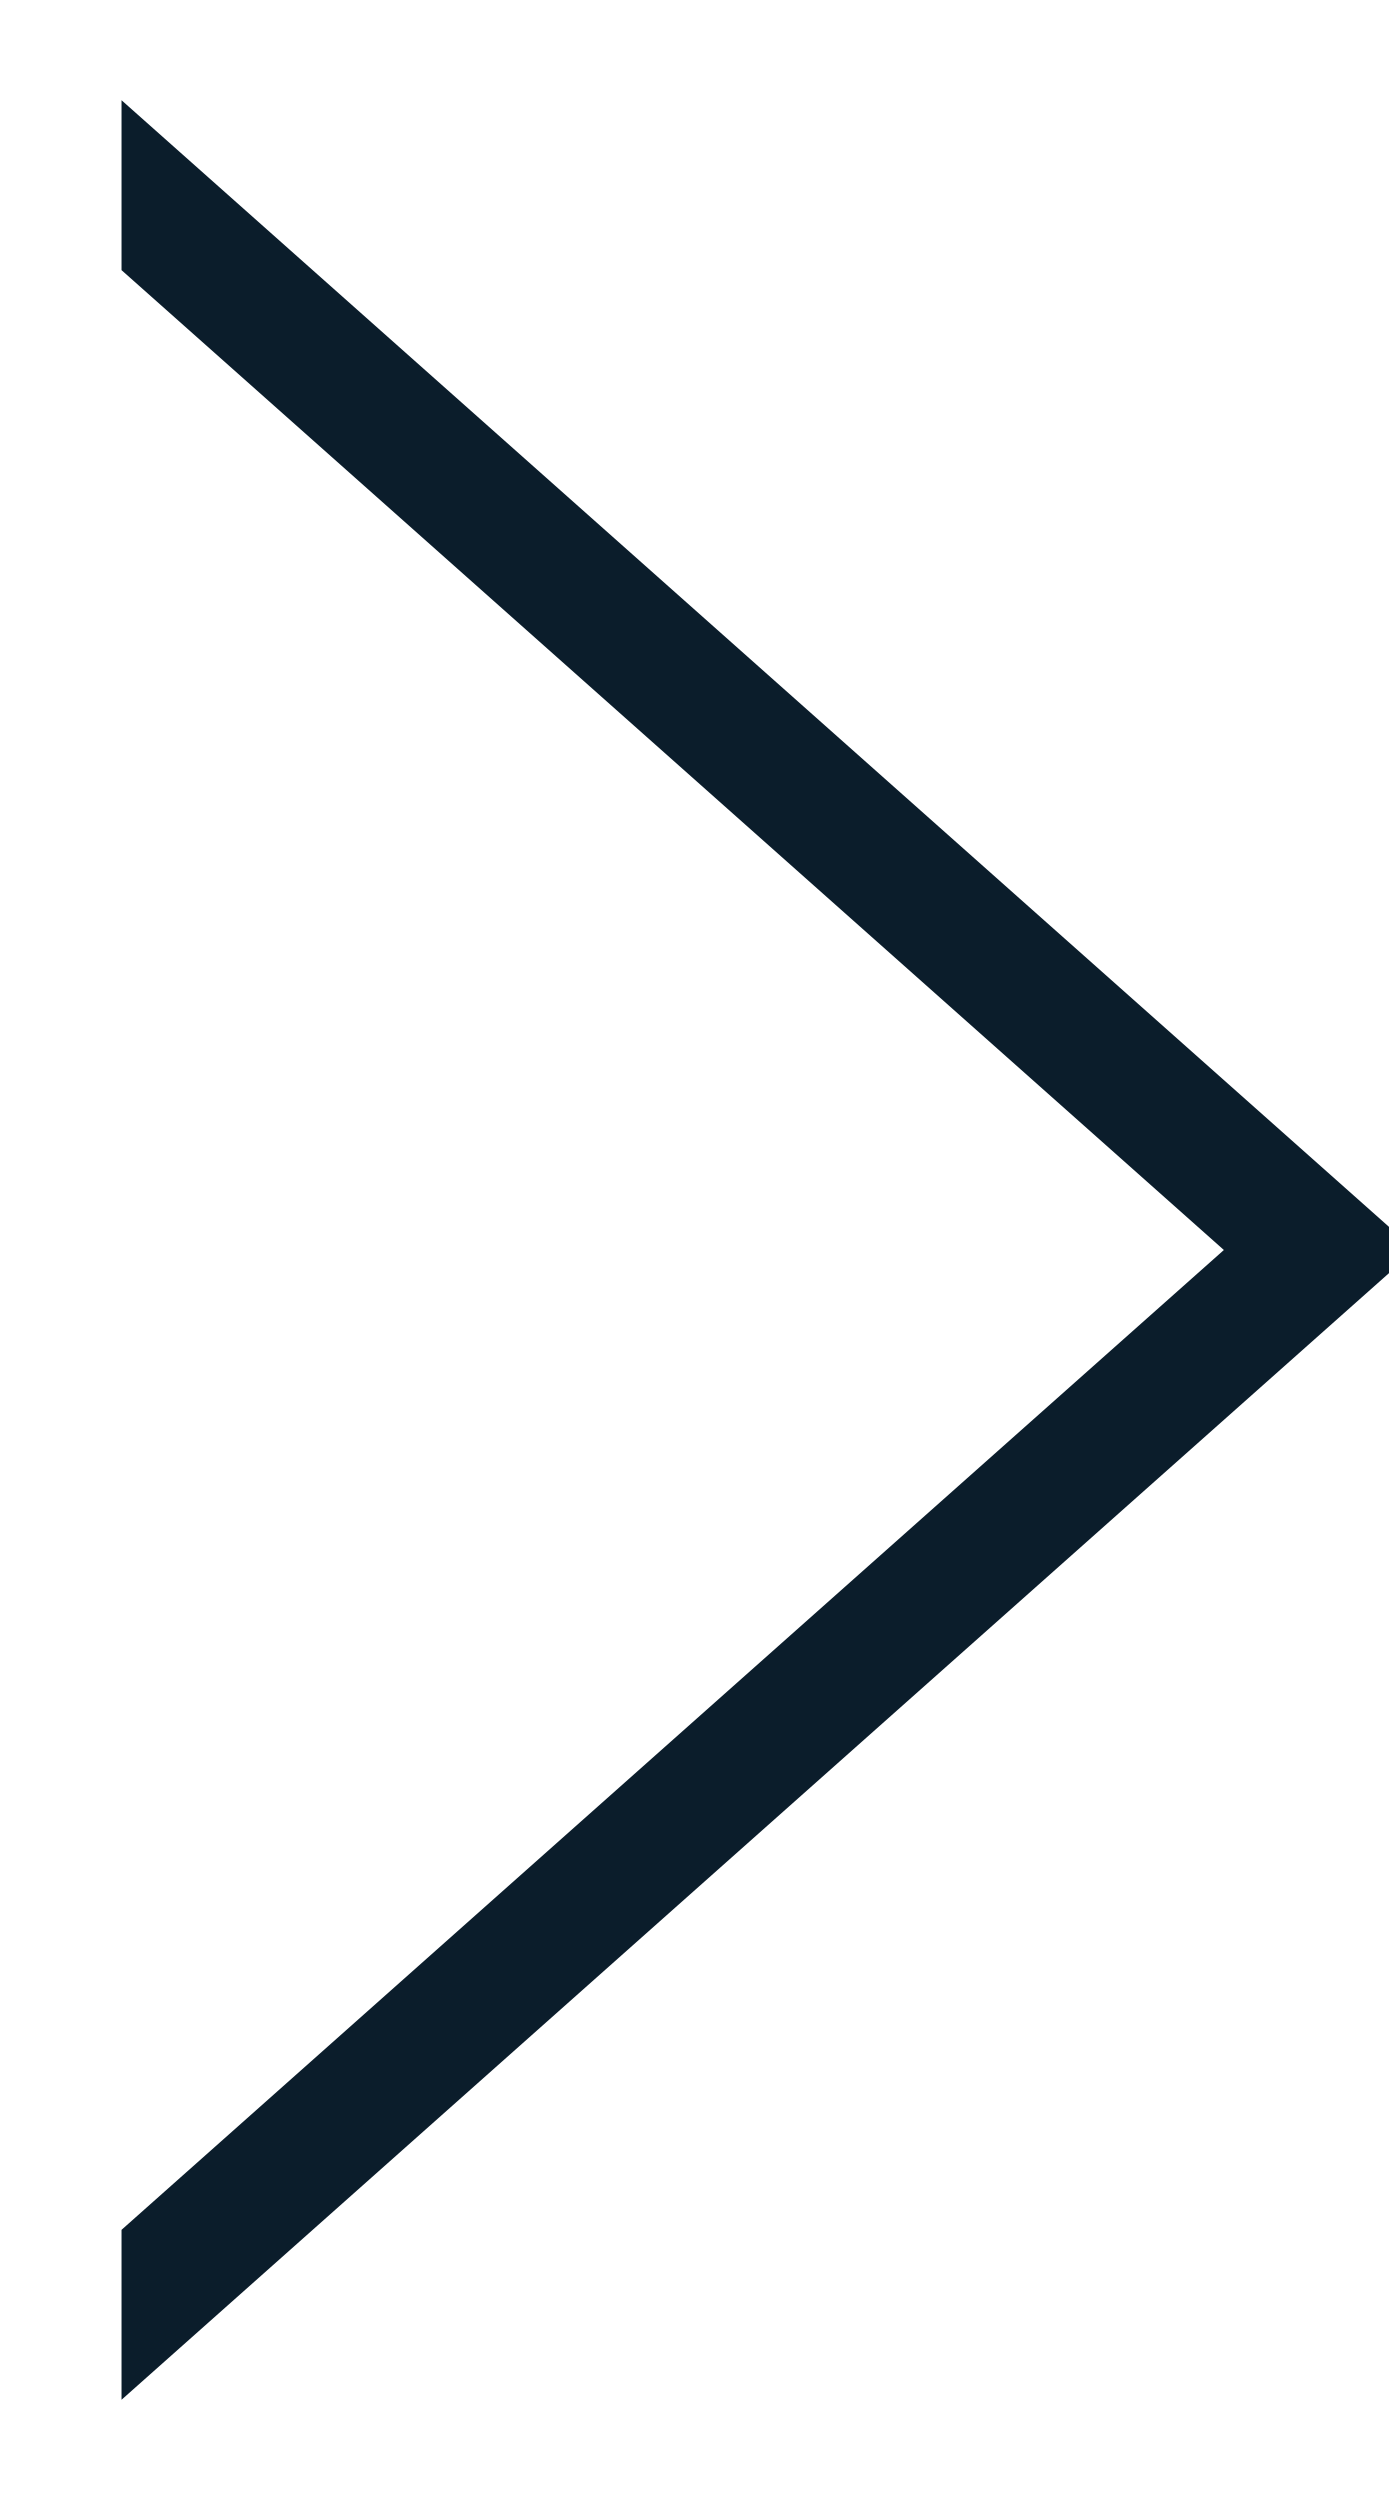
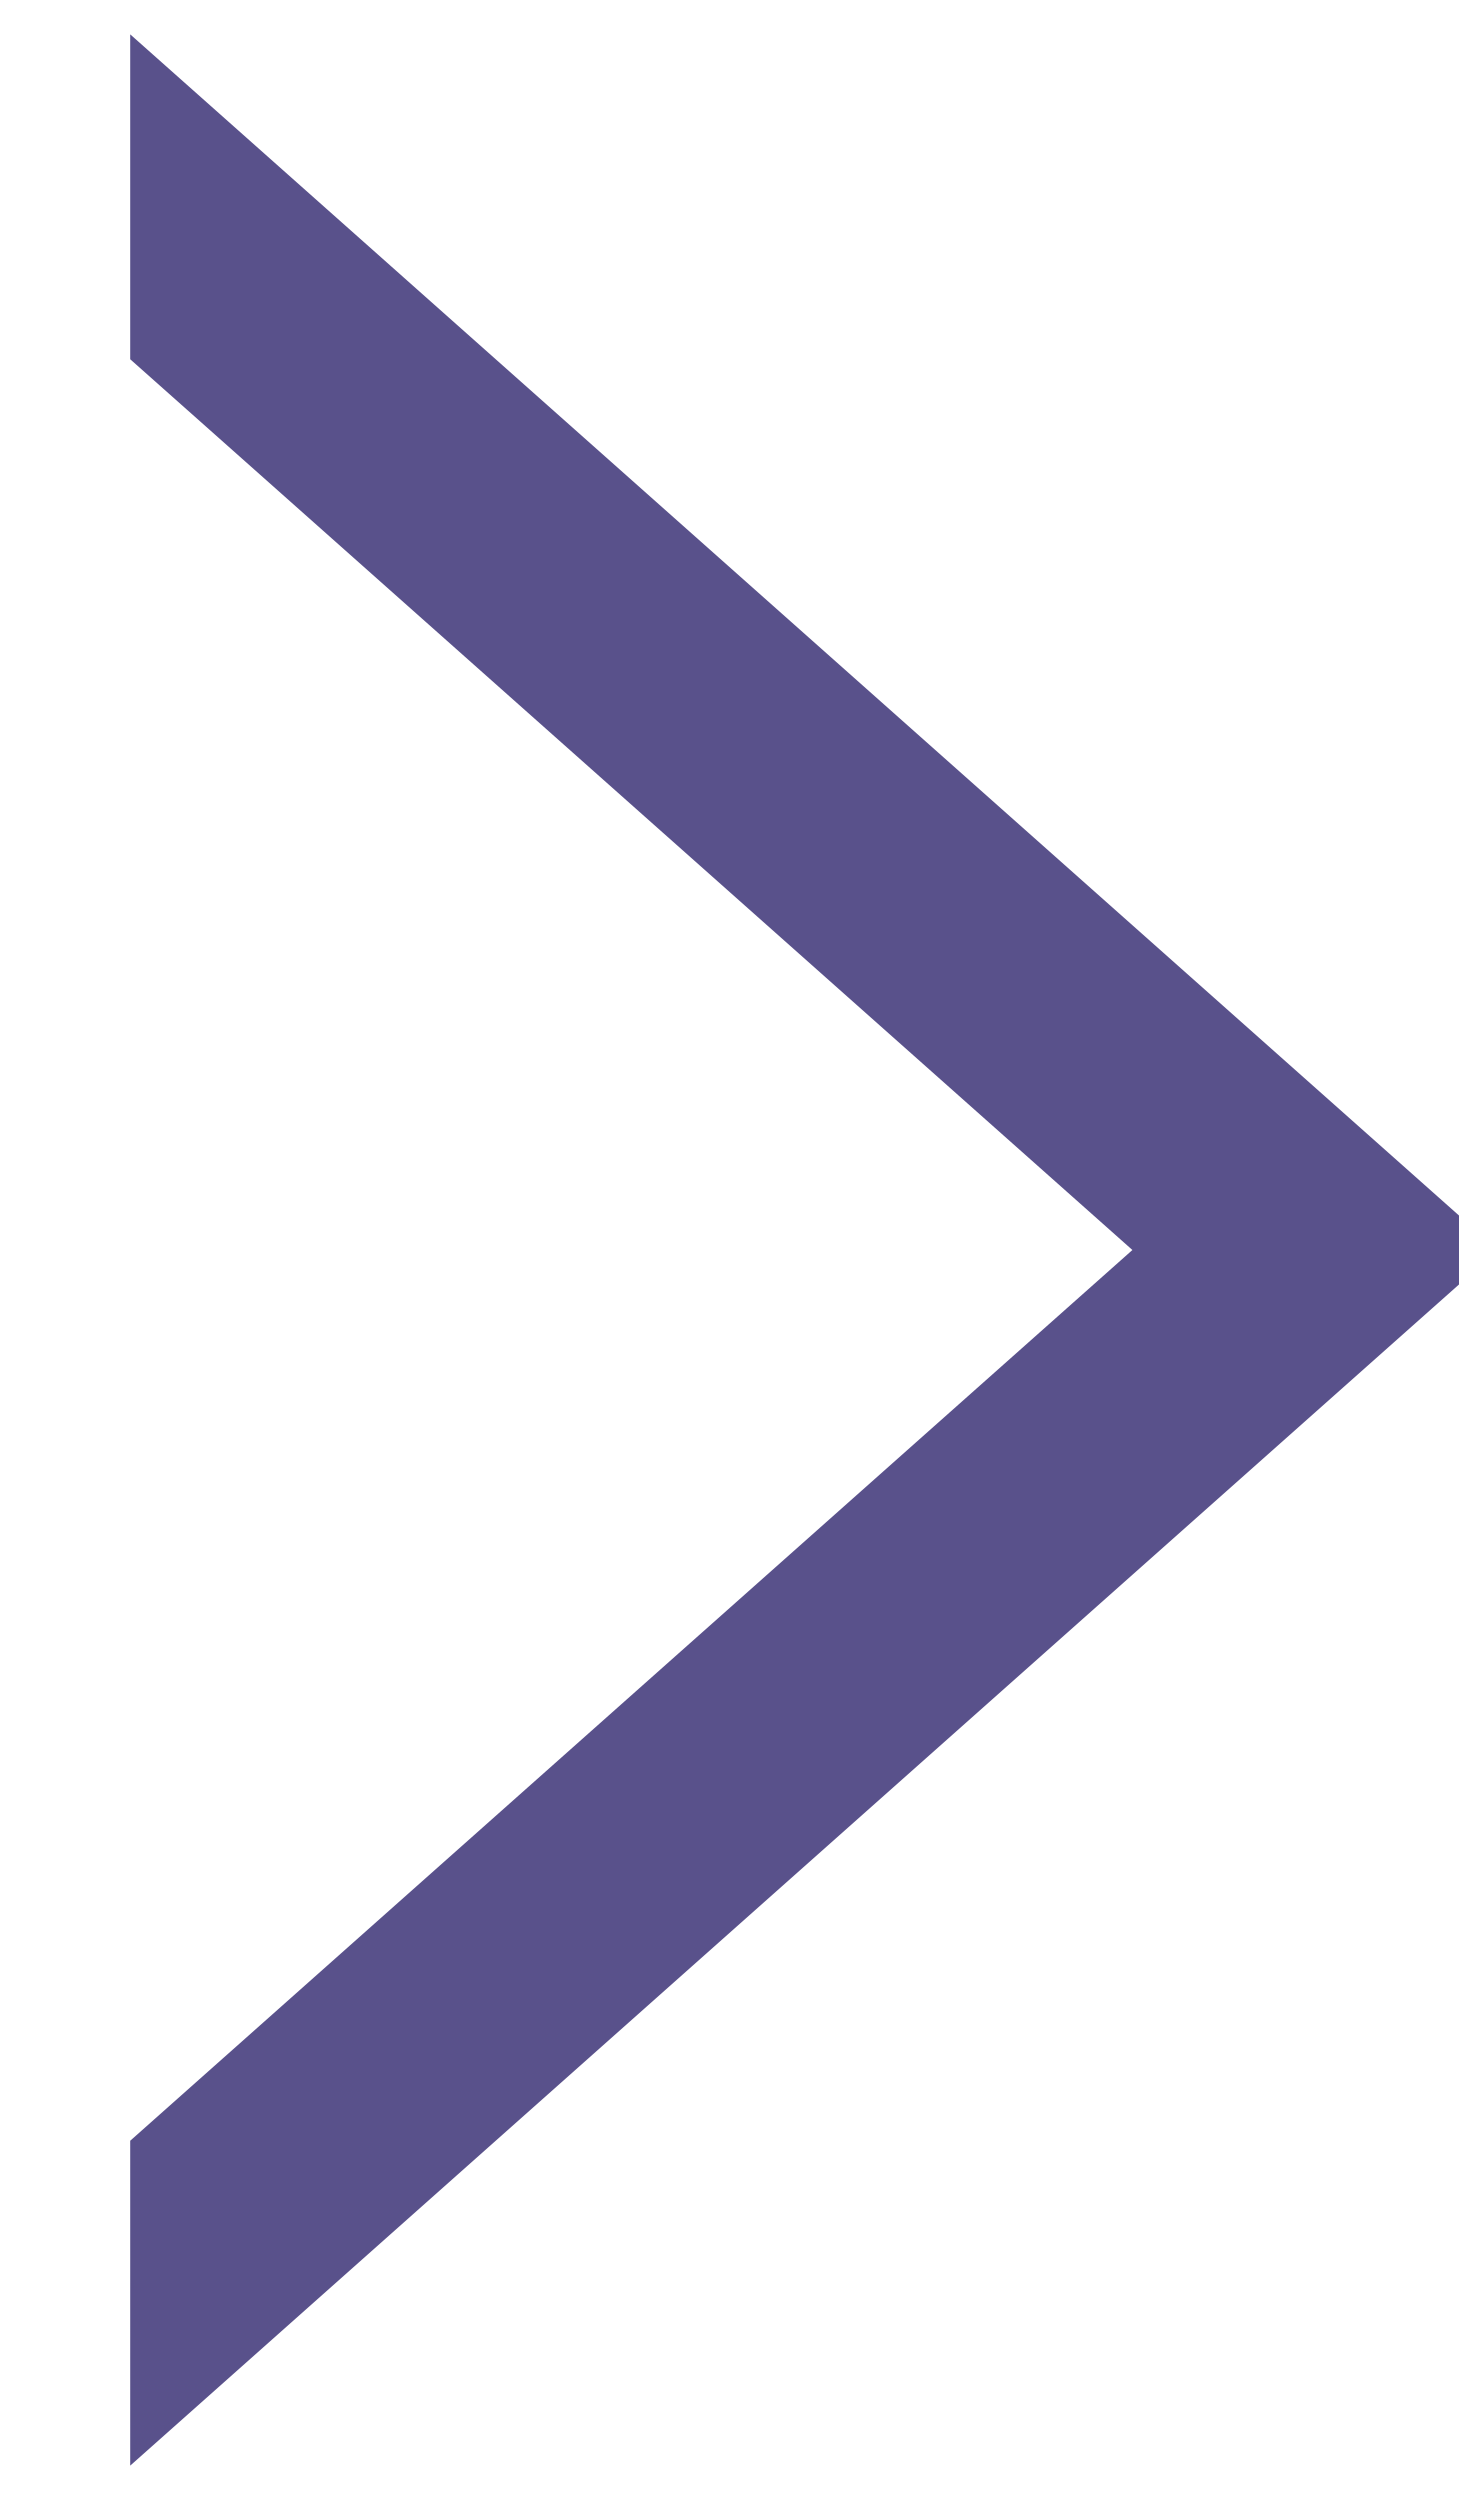
- <svg xmlns="http://www.w3.org/2000/svg" width="10px" height="18px" viewBox="0 0 10 18" version="1.1">
+ <svg xmlns="http://www.w3.org/2000/svg" width="7px" height="12px" viewBox="0 0 7 12" version="1.1">
  <defs />
-   <g id="Page-1" stroke="none" stroke-width="1" fill="none" fill-rule="evenodd">
-     <g id="Artboard-1-Copy-16" transform="translate(-5, -1)" stroke="#0B1D2B" stroke-width="0.25" fill="#0B1D2B">
-       <path d="M6,18 L15,10 L6,2 L6,2.889 L14,10 L6,17.111 L6,18 Z" id="next" />
+   <g id="02-16-2016" stroke="none" stroke-width="1" fill="none" fill-rule="evenodd">
+     <g id="UI_web_toolkit" transform="translate(-2167, -532)" stroke-width="0.75" stroke="#59518B" fill="#59518B">
+       <g id="icons" transform="translate(1821, 218)">
+         <polygon id="next_small" points="347 324.444 347 325 352.625 320 347 315 347 315.556 352 320" />
+       </g>
    </g>
  </g>
</svg>
